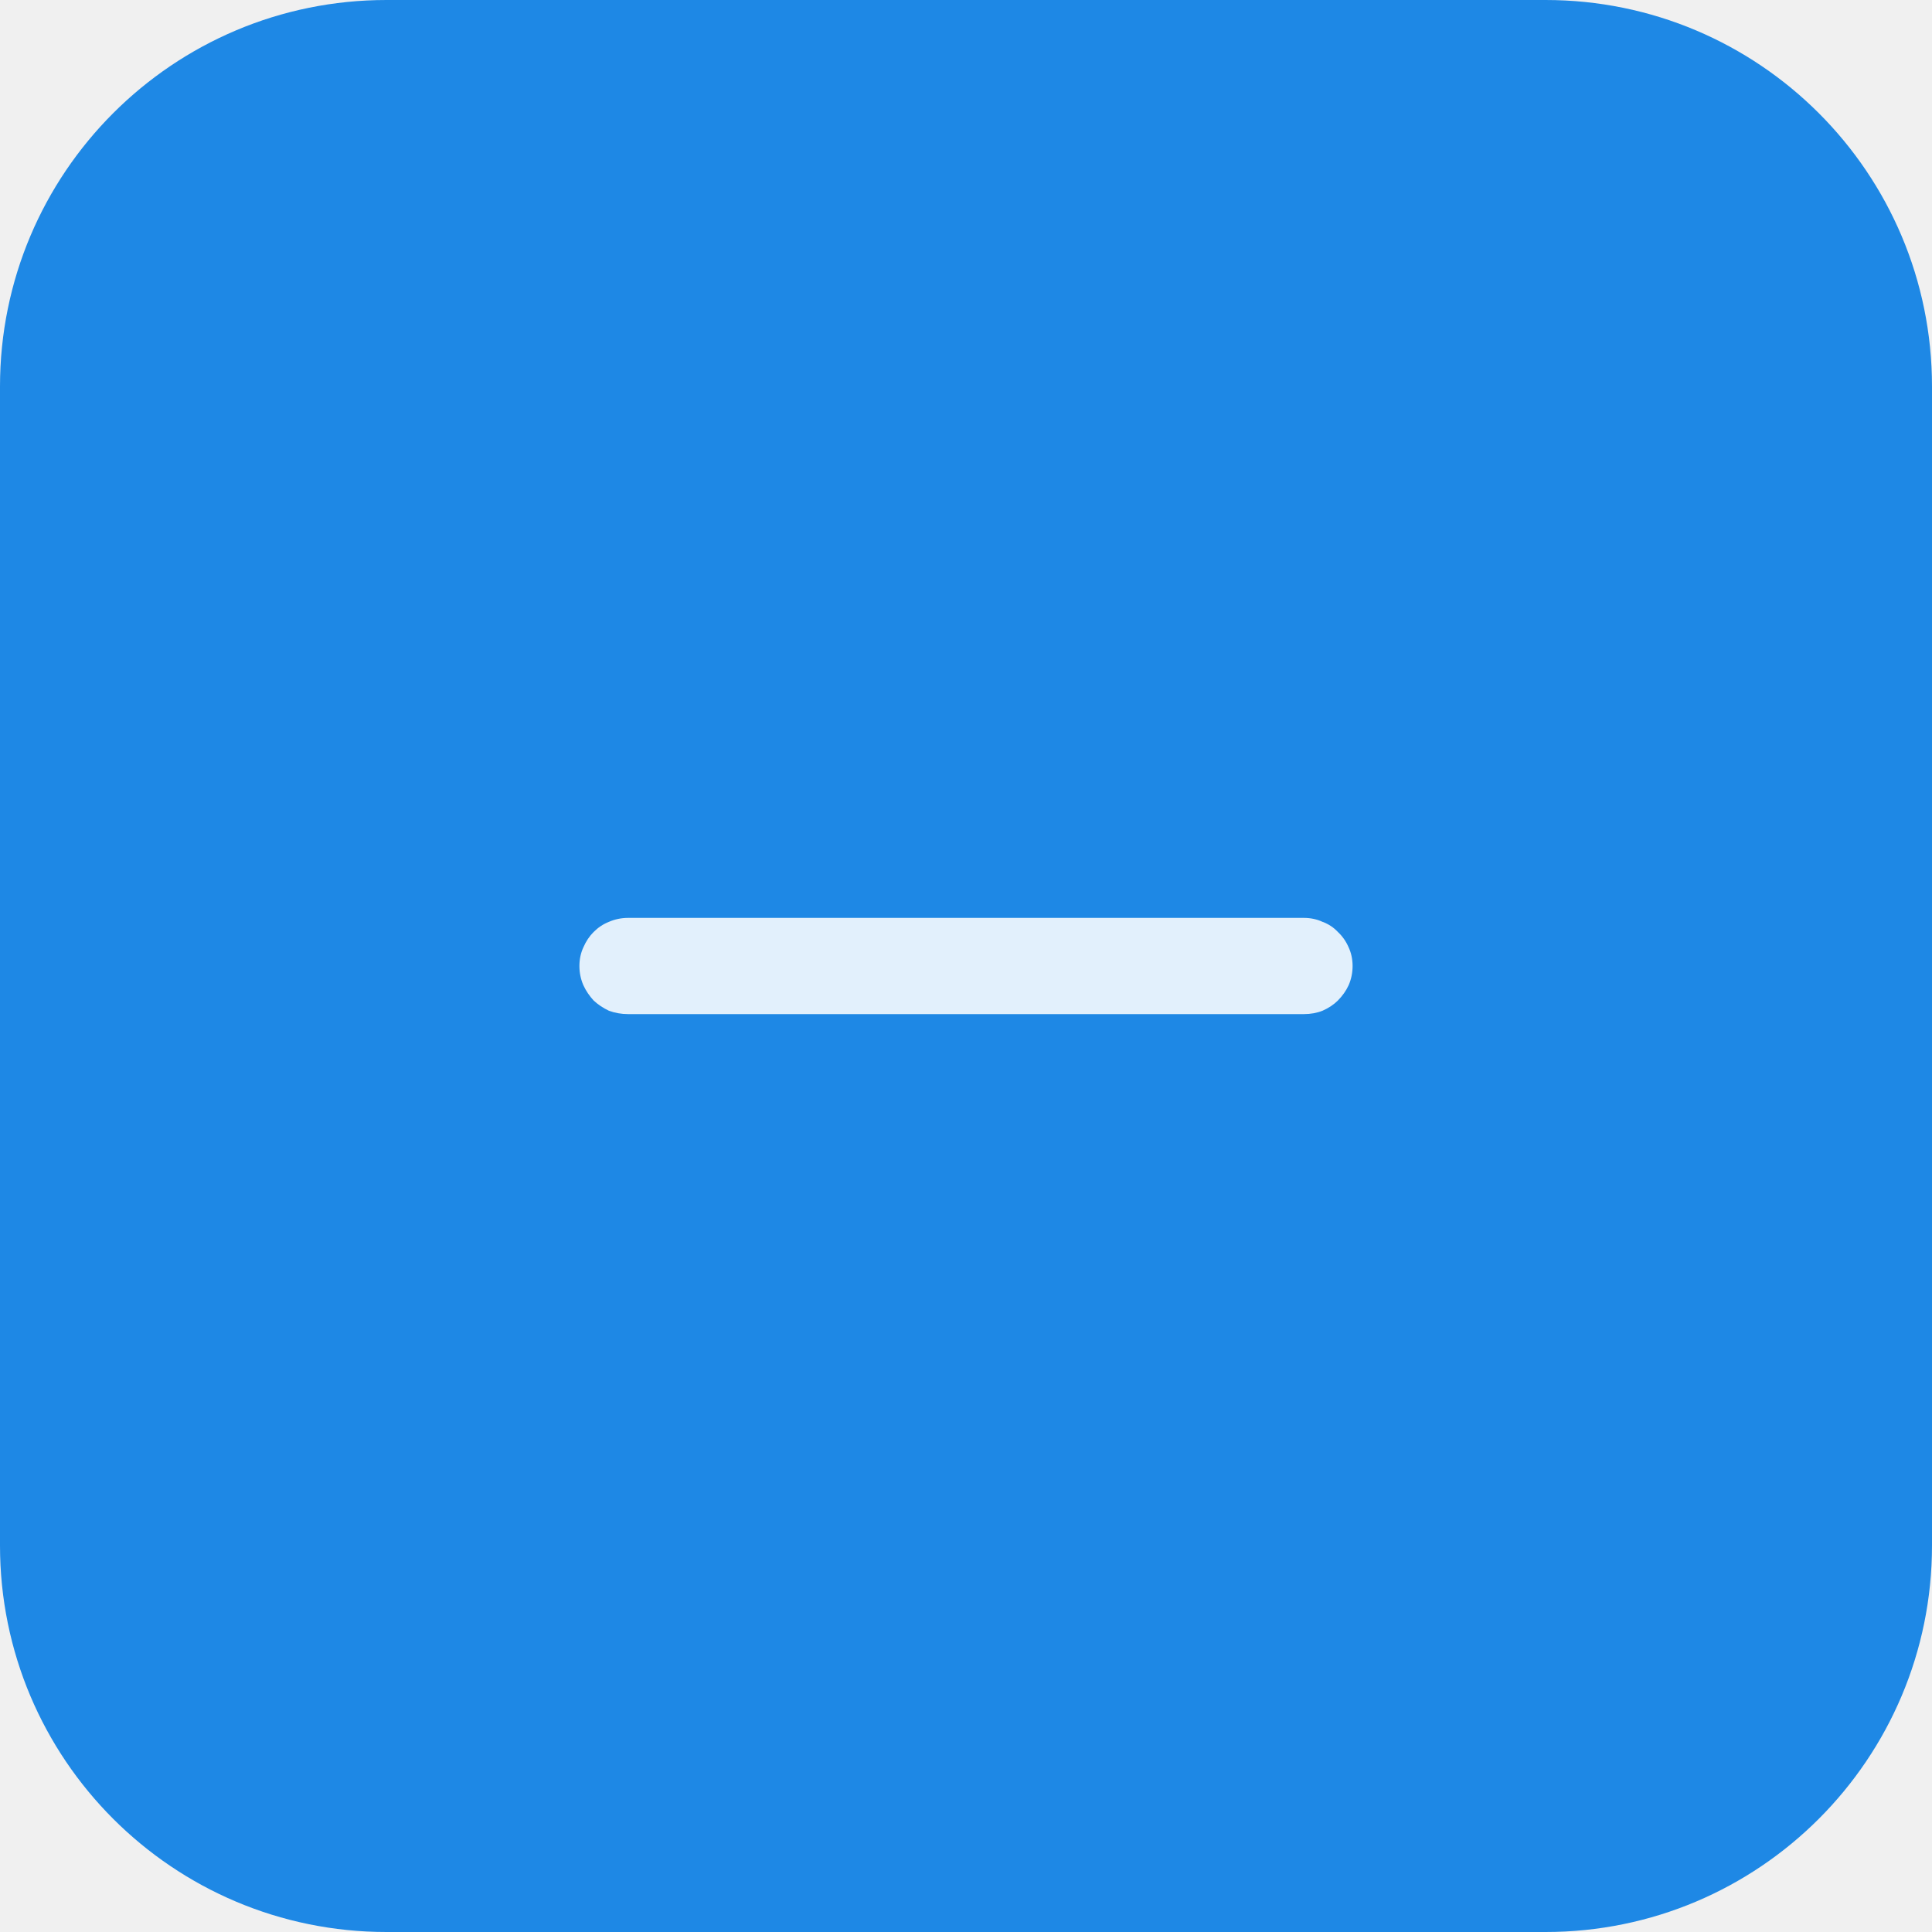
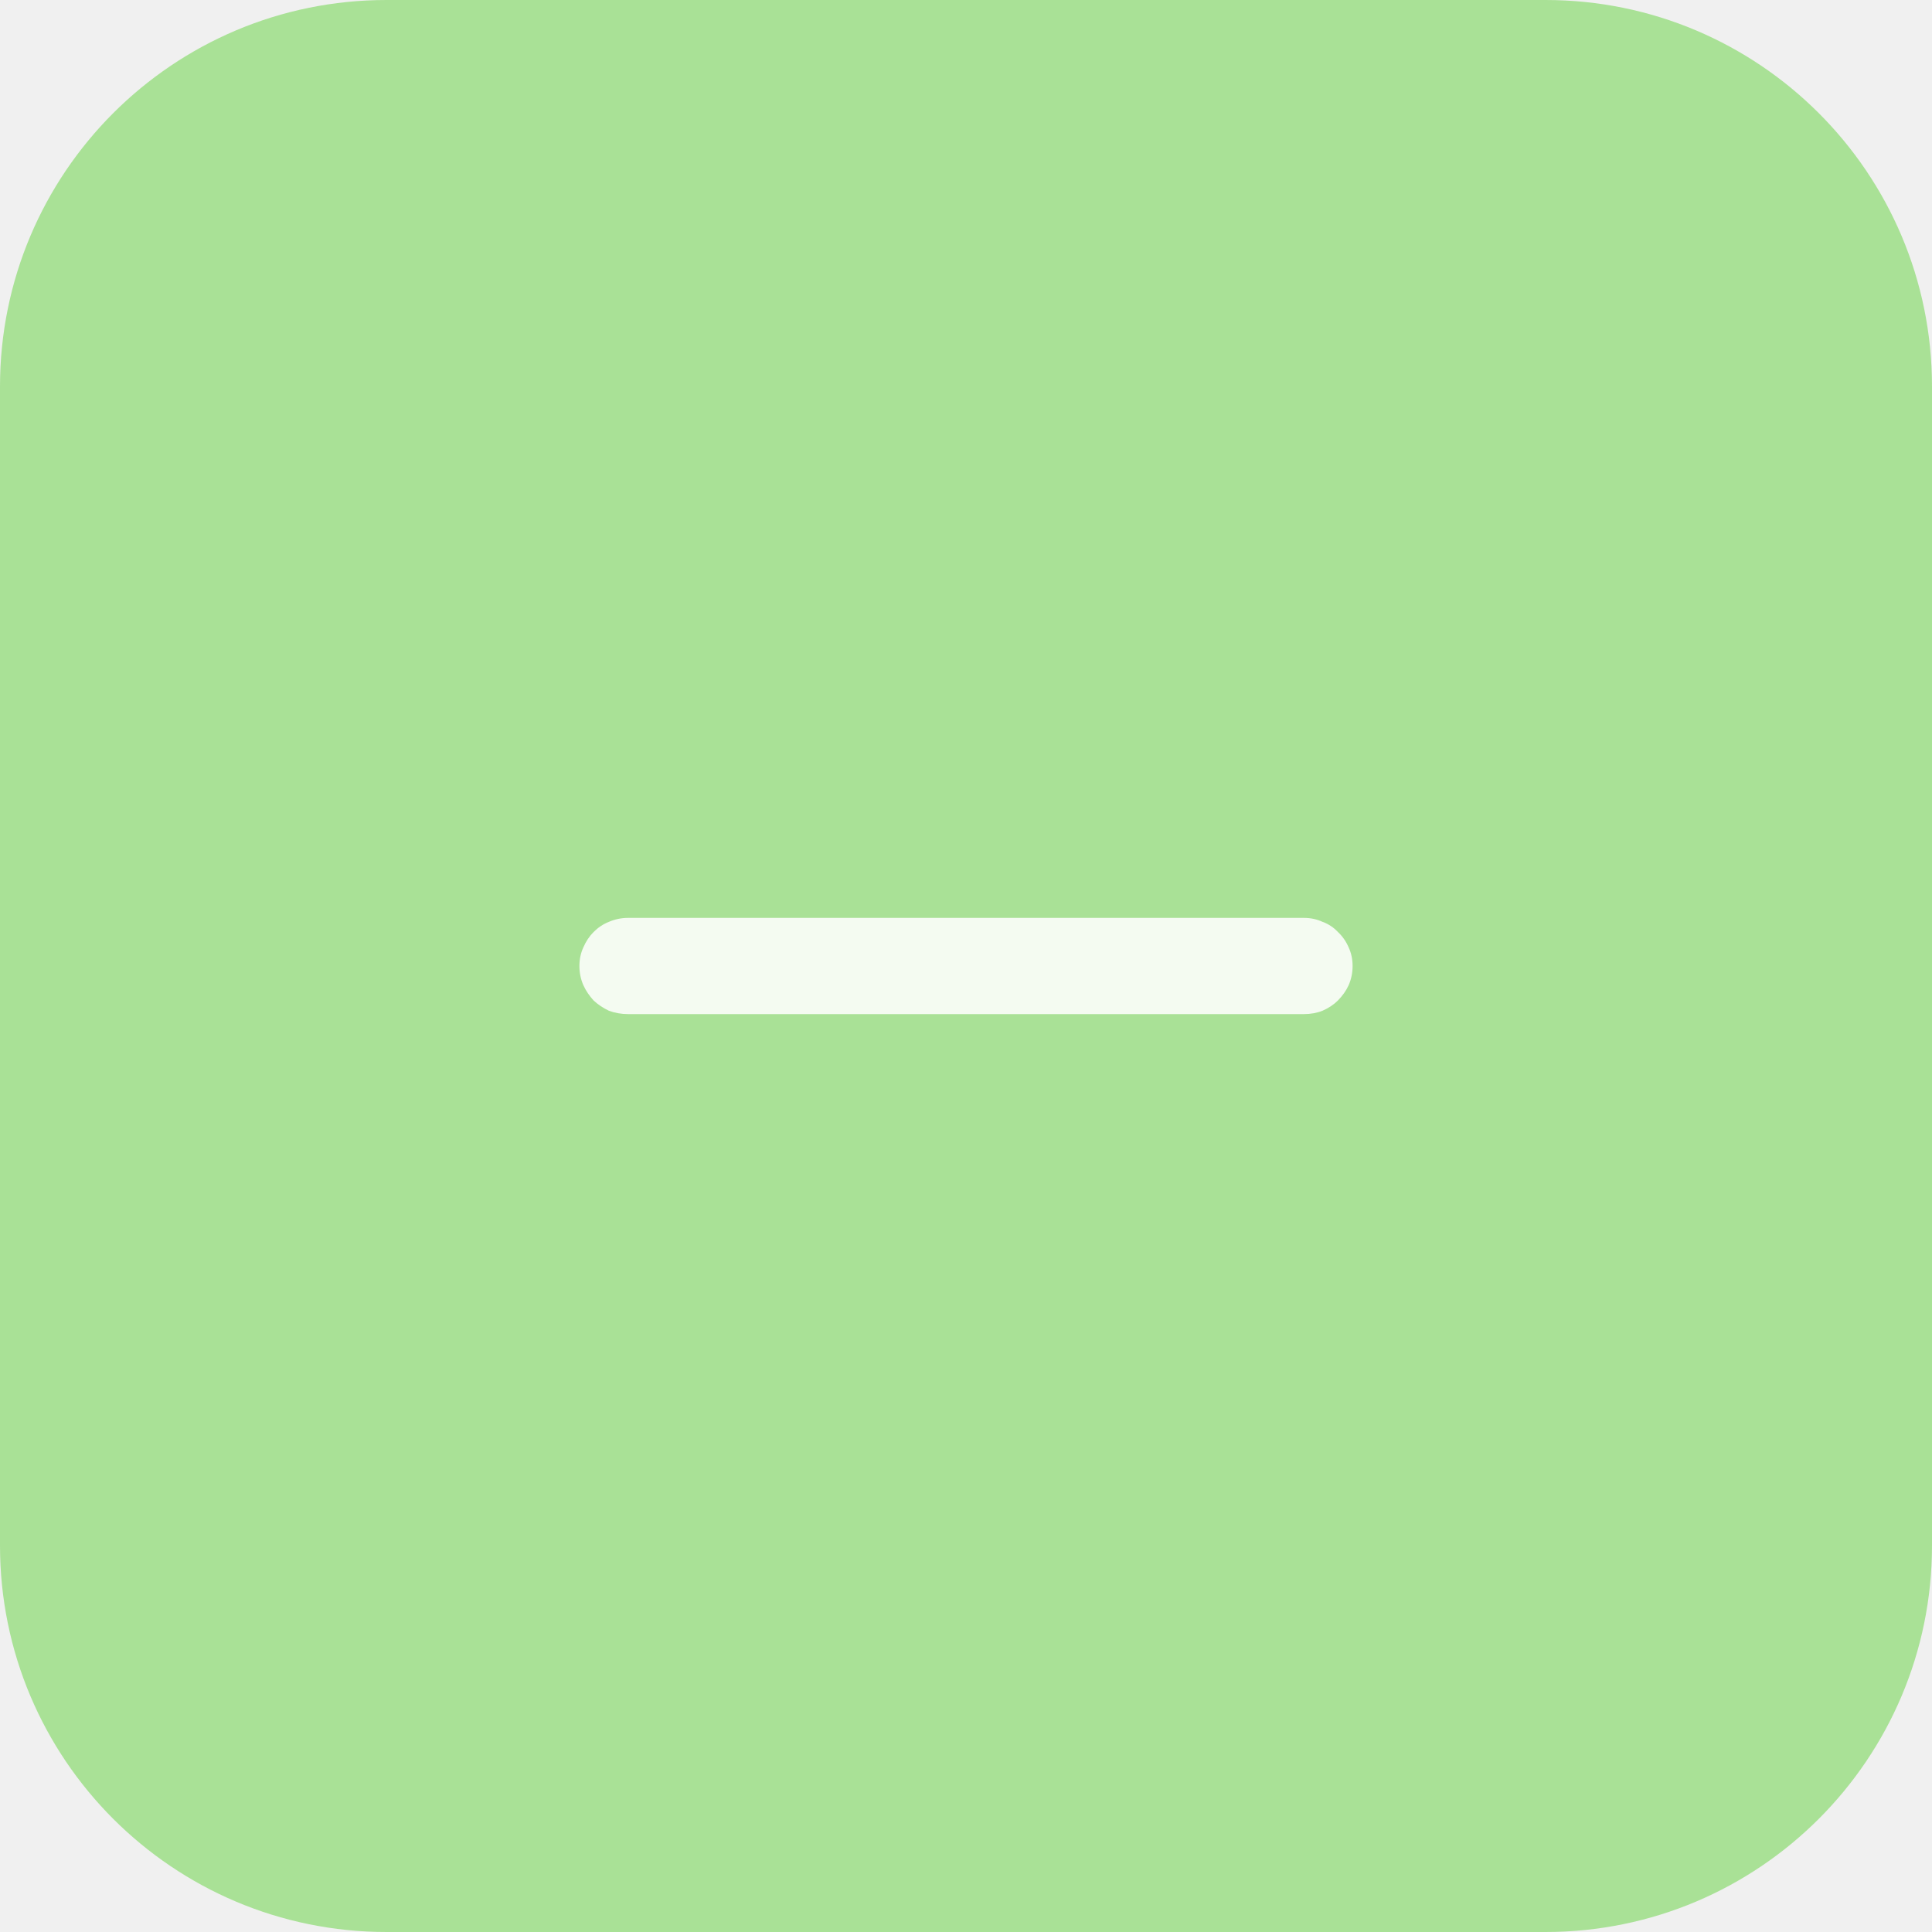
<svg xmlns="http://www.w3.org/2000/svg" width="20" height="20" viewBox="0 0 20 20" fill="none">
-   <rect x="0.5" y="0.5" width="19" height="19" rx="3.5" fill="#1E88E5" stroke="#1E88E5" />
+   <rect x="0.5" y="0.5" width="19" height="19" rx="3.5" fill="#A9E196" stroke="#A9E196" />
  <path d="M6.502 10.498C6.432 10.498 6.365 10.486 6.303 10.463C6.244 10.435 6.191 10.4 6.145 10.357C6.102 10.31 6.066 10.258 6.039 10.199C6.012 10.137 5.998 10.07 5.998 10C5.998 9.93 6.012 9.865 6.039 9.807C6.066 9.744 6.102 9.691 6.145 9.648C6.191 9.602 6.244 9.566 6.303 9.543C6.365 9.516 6.432 9.502 6.502 9.502H13.498C13.568 9.502 13.633 9.516 13.691 9.543C13.754 9.566 13.807 9.602 13.85 9.648C13.896 9.691 13.934 9.744 13.961 9.807C13.988 9.865 14.002 9.93 14.002 10C14.002 10.07 13.988 10.137 13.961 10.199C13.934 10.258 13.896 10.31 13.85 10.357C13.807 10.4 13.754 10.435 13.691 10.463C13.633 10.486 13.568 10.498 13.498 10.498H6.502Z" fill="white" fill-opacity="0.87" />
</svg>
